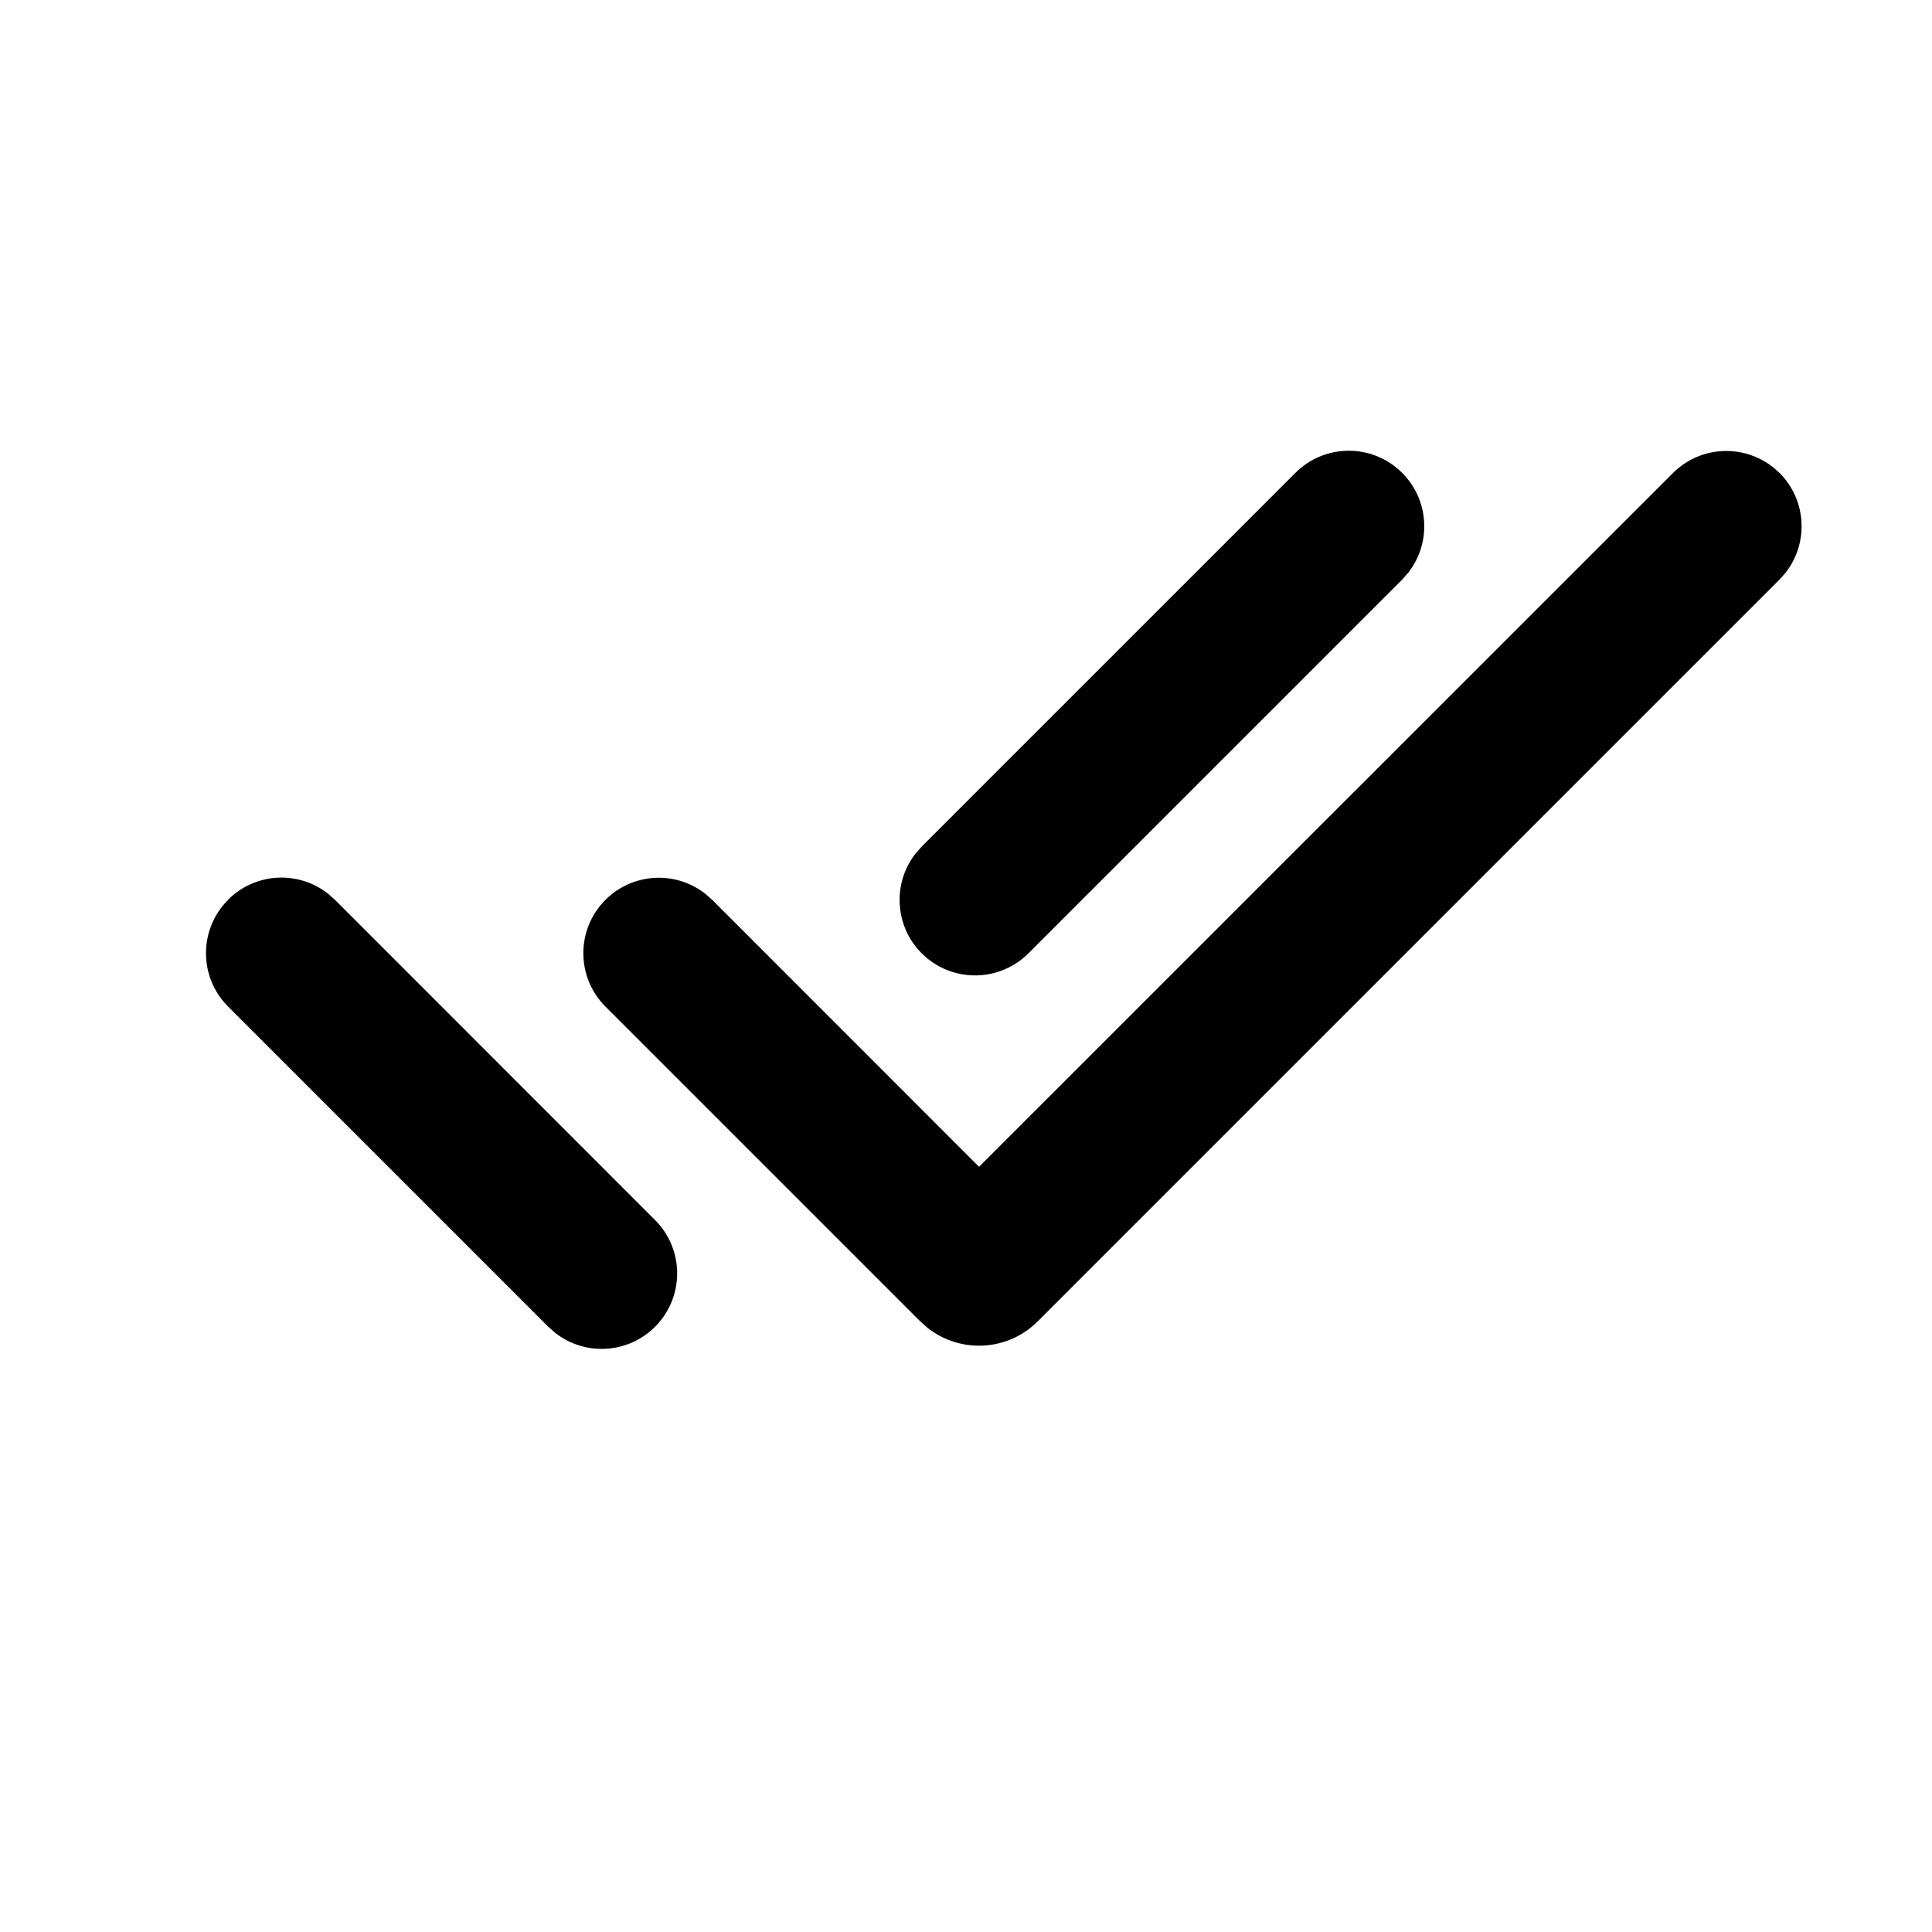
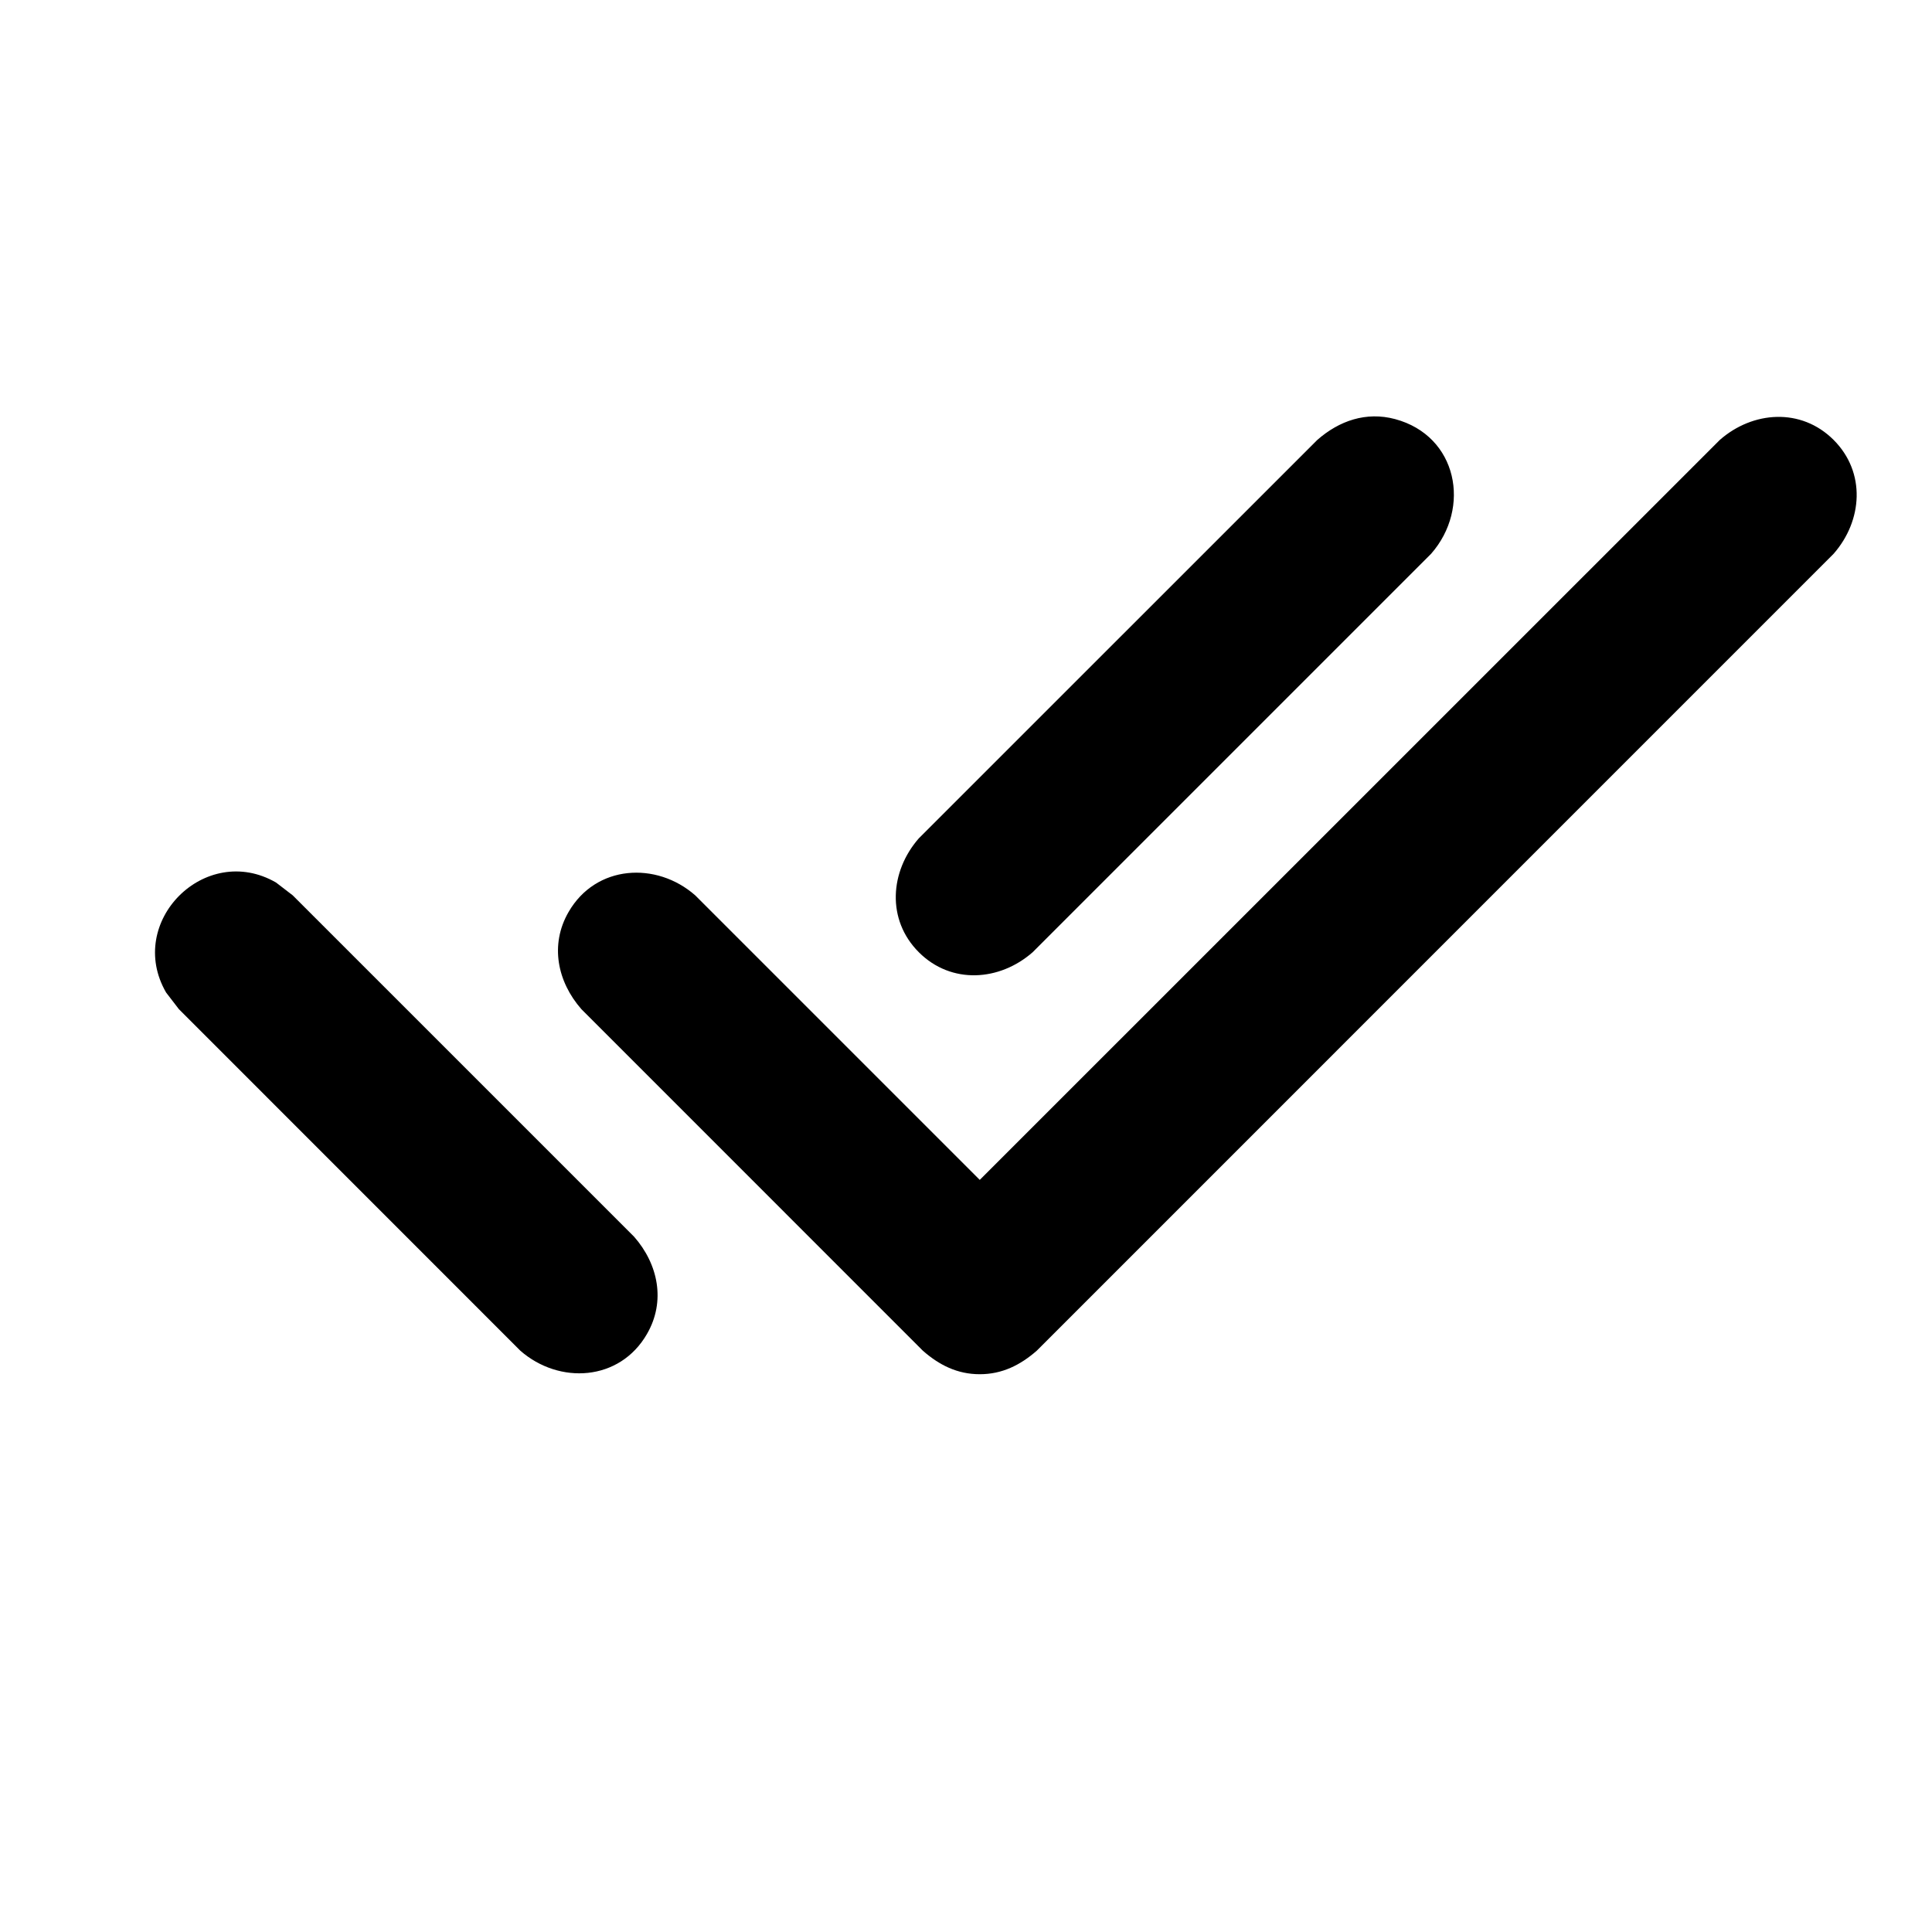
- <svg xmlns="http://www.w3.org/2000/svg" viewBox="-0.5 -0.5 16 16" id="Checks-Line--Streamline-Mingcute.svg" height="16" width="16">
-   <g fill="none" fill-rule="nonzero">
-     <path d="M15 0v15H0V0h15ZM7.871 14.536l-0.007 0.001 -0.044 0.022 -0.013 0.003 -0.009 -0.003 -0.044 -0.022c-0.006 -0.002 -0.012 0 -0.015 0.004l-0.003 0.006 -0.011 0.268 0.003 0.013 0.006 0.008 0.065 0.046 0.009 0.003 0.007 -0.003 0.065 -0.046 0.007 -0.01 0.003 -0.011 -0.011 -0.267c-0.001 -0.006 -0.006 -0.011 -0.01 -0.011Zm0.165 -0.071 -0.009 0.001 -0.115 0.058 -0.006 0.006 -0.002 0.007 0.011 0.269 0.003 0.007 0.005 0.005 0.126 0.057c0.007 0.003 0.014 0 0.018 -0.005l0.003 -0.009 -0.021 -0.384c-0.002 -0.007 -0.006 -0.013 -0.013 -0.014Zm-0.447 0.001a0.014 0.014 0 0 0 -0.017 0.004l-0.004 0.009 -0.021 0.384c0 0.007 0.004 0.013 0.011 0.015l0.009 -0.001 0.126 -0.058 0.006 -0.005 0.002 -0.007 0.011 -0.269 -0.002 -0.007 -0.006 -0.006 -0.115 -0.057Z" stroke-width="1" />
-     <path fill="#000000" d="M1.389 6.951a0.625 0.625 0 0 1 0.825 -0.052l0.059 0.052 2.651 2.652a0.625 0.625 0 0 1 -0.825 0.936l-0.059 -0.052 -2.651 -2.651a0.625 0.625 0 0 1 0 -0.884Zm12.848 -3.535a0.625 0.625 0 0 1 0.052 0.825l-0.052 0.059 -6.143 6.143a0.688 0.688 0 0 1 -0.912 0.054l-0.06 -0.053 -2.607 -2.607a0.625 0.625 0 0 1 0.825 -0.936l0.059 0.052 2.209 2.21 5.746 -5.745a0.625 0.625 0 0 1 0.884 0Zm-3.125 0a0.625 0.625 0 0 1 0.052 0.825l-0.052 0.059 -3.094 3.094a0.625 0.625 0 0 1 -0.936 -0.825l0.052 -0.059 3.094 -3.094a0.625 0.625 0 0 1 0.884 0Z" stroke-width="1" />
-   </g>
+ <svg xmlns="http://www.w3.org/2000/svg" width="16" height="16" viewBox="0 0 24 24">
+   <path d="M0 0h24v24H0z" fill="none" />
+   <path fill="#000000FF" d="m12.171 14.657 9.193-9.192c.409-.359 1.01-.404 1.414 0s.359 1.005 0 1.414l-9.899 9.9c-.205.179-.43.292-.708.292s-.503-.113-.707-.292l-4.242-4.243c-.298-.34-.394-.801-.159-1.207.339-.588 1.091-.63 1.573-.207ZM2.063 12.329c-.507-.878.488-1.873 1.366-1.366l.207.159 4.242 4.242c.298.34.394.801.159 1.207-.339.589-1.091.63-1.573.208l-4.242-4.243ZM17.33 5.206c.778.209.947 1.104.448 1.673l-4.95 4.95c-.409.359-1.01.404-1.414 0s-.359-1.005 0-1.415l4.95-4.949c.271-.238.606-.355.966-.259" />
</svg>
